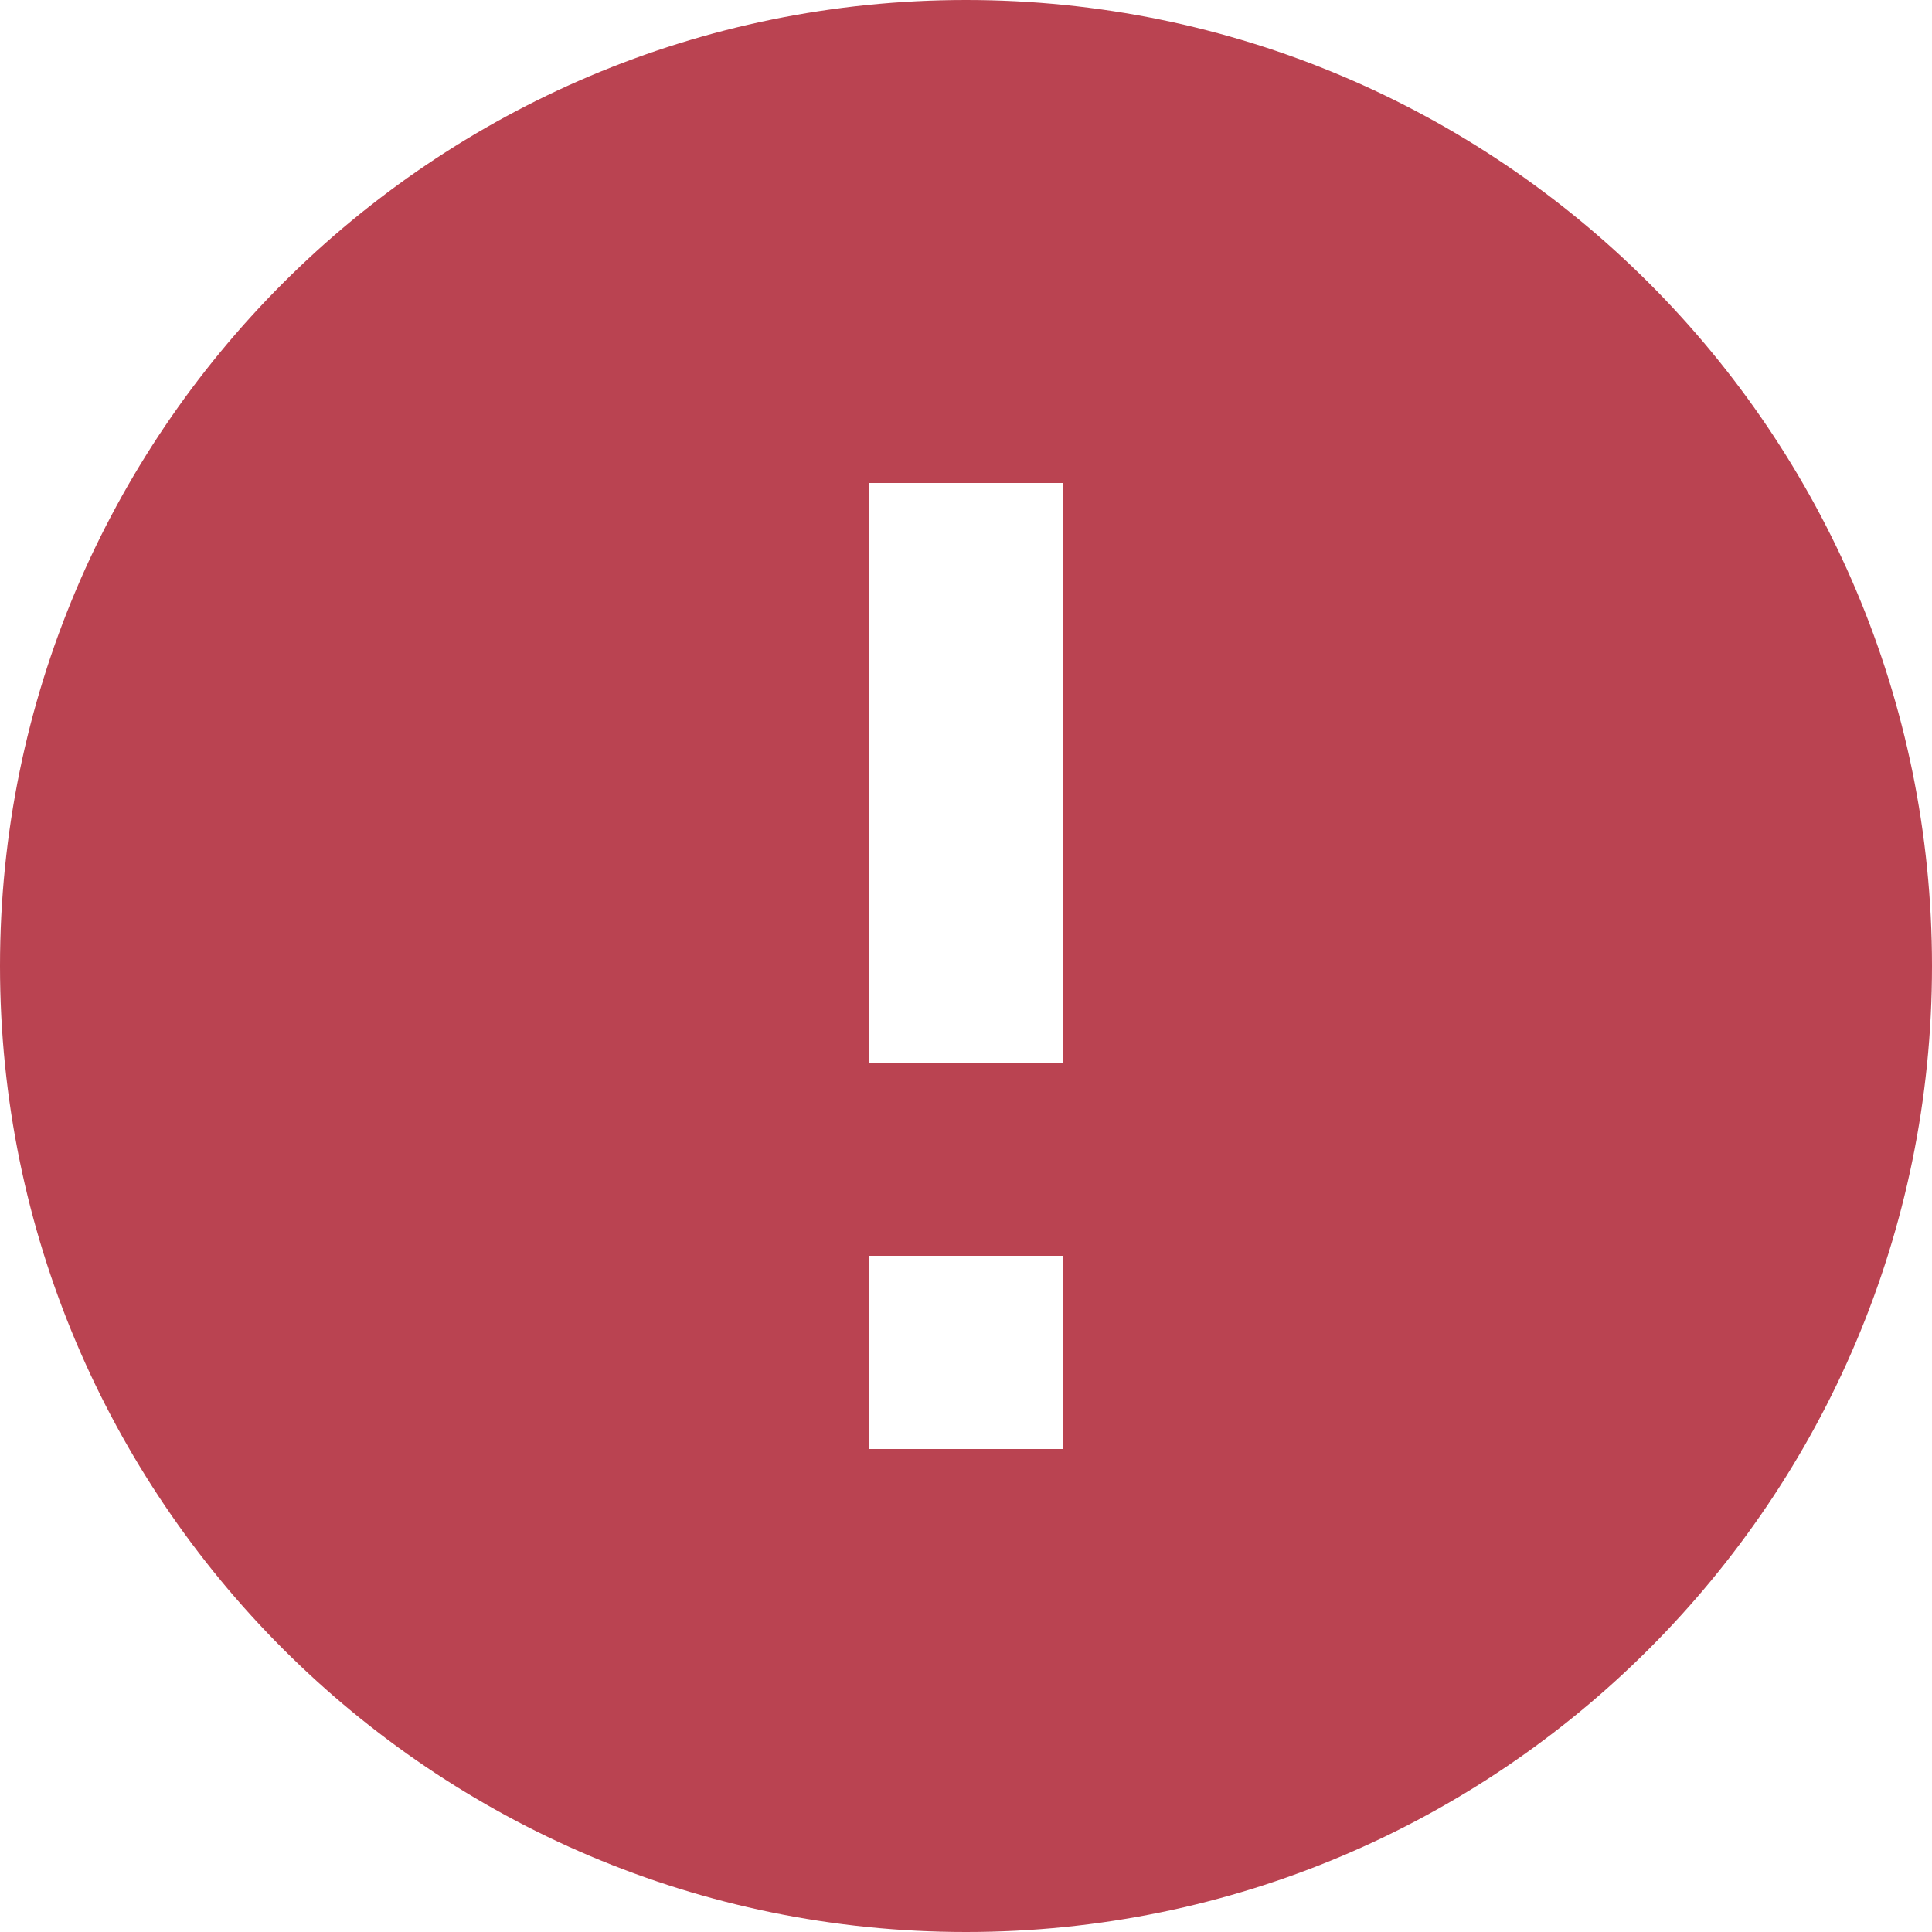
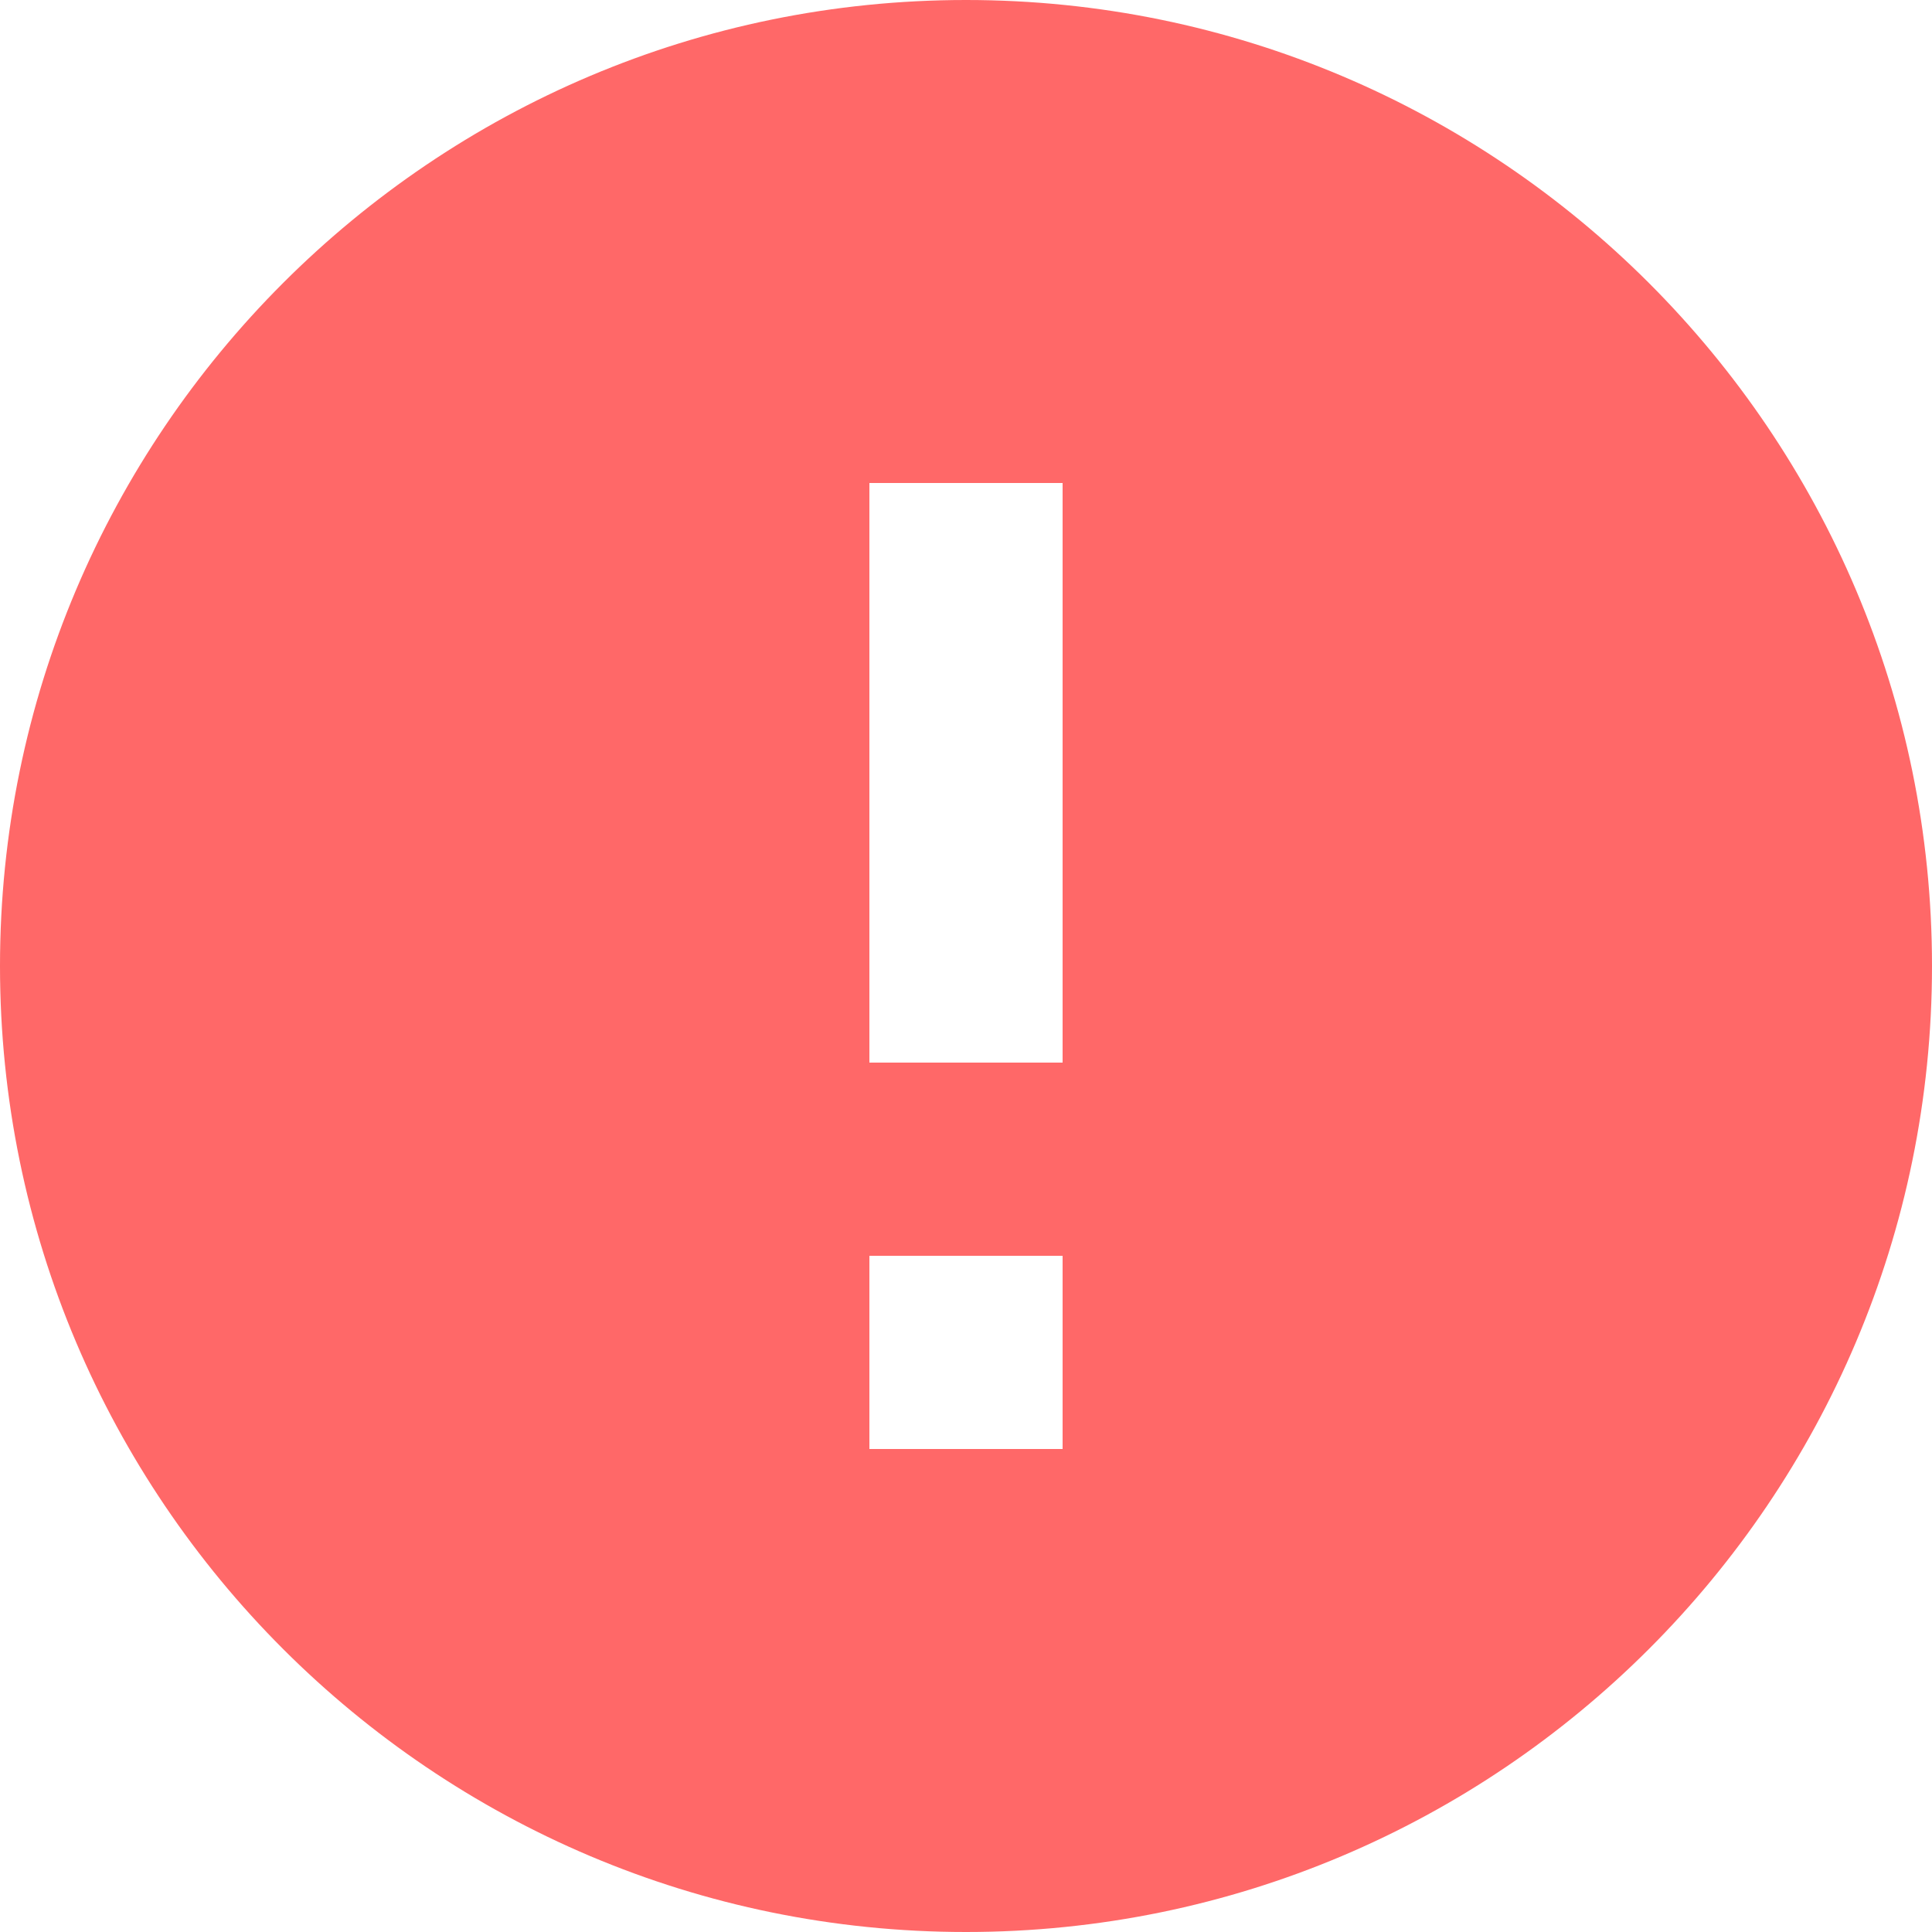
<svg xmlns="http://www.w3.org/2000/svg" width="14px" height="14px" viewBox="0 0 14 14" version="1.1">
  <defs />
  <g id="Symbols" stroke="none" stroke-width="1" fill="none" fill-rule="evenodd">
-     <g id="State/error" transform="translate(-5, -5)" fill="#BA4351" fill-rule="nonzero">
-       <g id="outline-error-24px" transform="translate(5, 5)">
+     <g id="State/error" transform="translate(-5, -5)" fill="#FF6868" fill-rule="nonzero">
+       <g id="outline-error-24px" width="24" height="24" transform="translate(5, 5)">
        <path d="M7,0 C3.136,0 0,3.136 0,7 C0,10.864 3.136,14 7,14 C10.864,14 14,10.864 14,7 C14,3.136 10.864,0 7,0 Z M7.7,10.5 L6.3,10.5 L6.3,9.1 L7.7,9.1 L7.7,10.5 Z M7.7,7.7 L6.3,7.7 L6.3,3.5 L7.7,3.5 L7.7,7.7 Z" id="Shape" />
      </g>
    </g>
  </g>
</svg>
